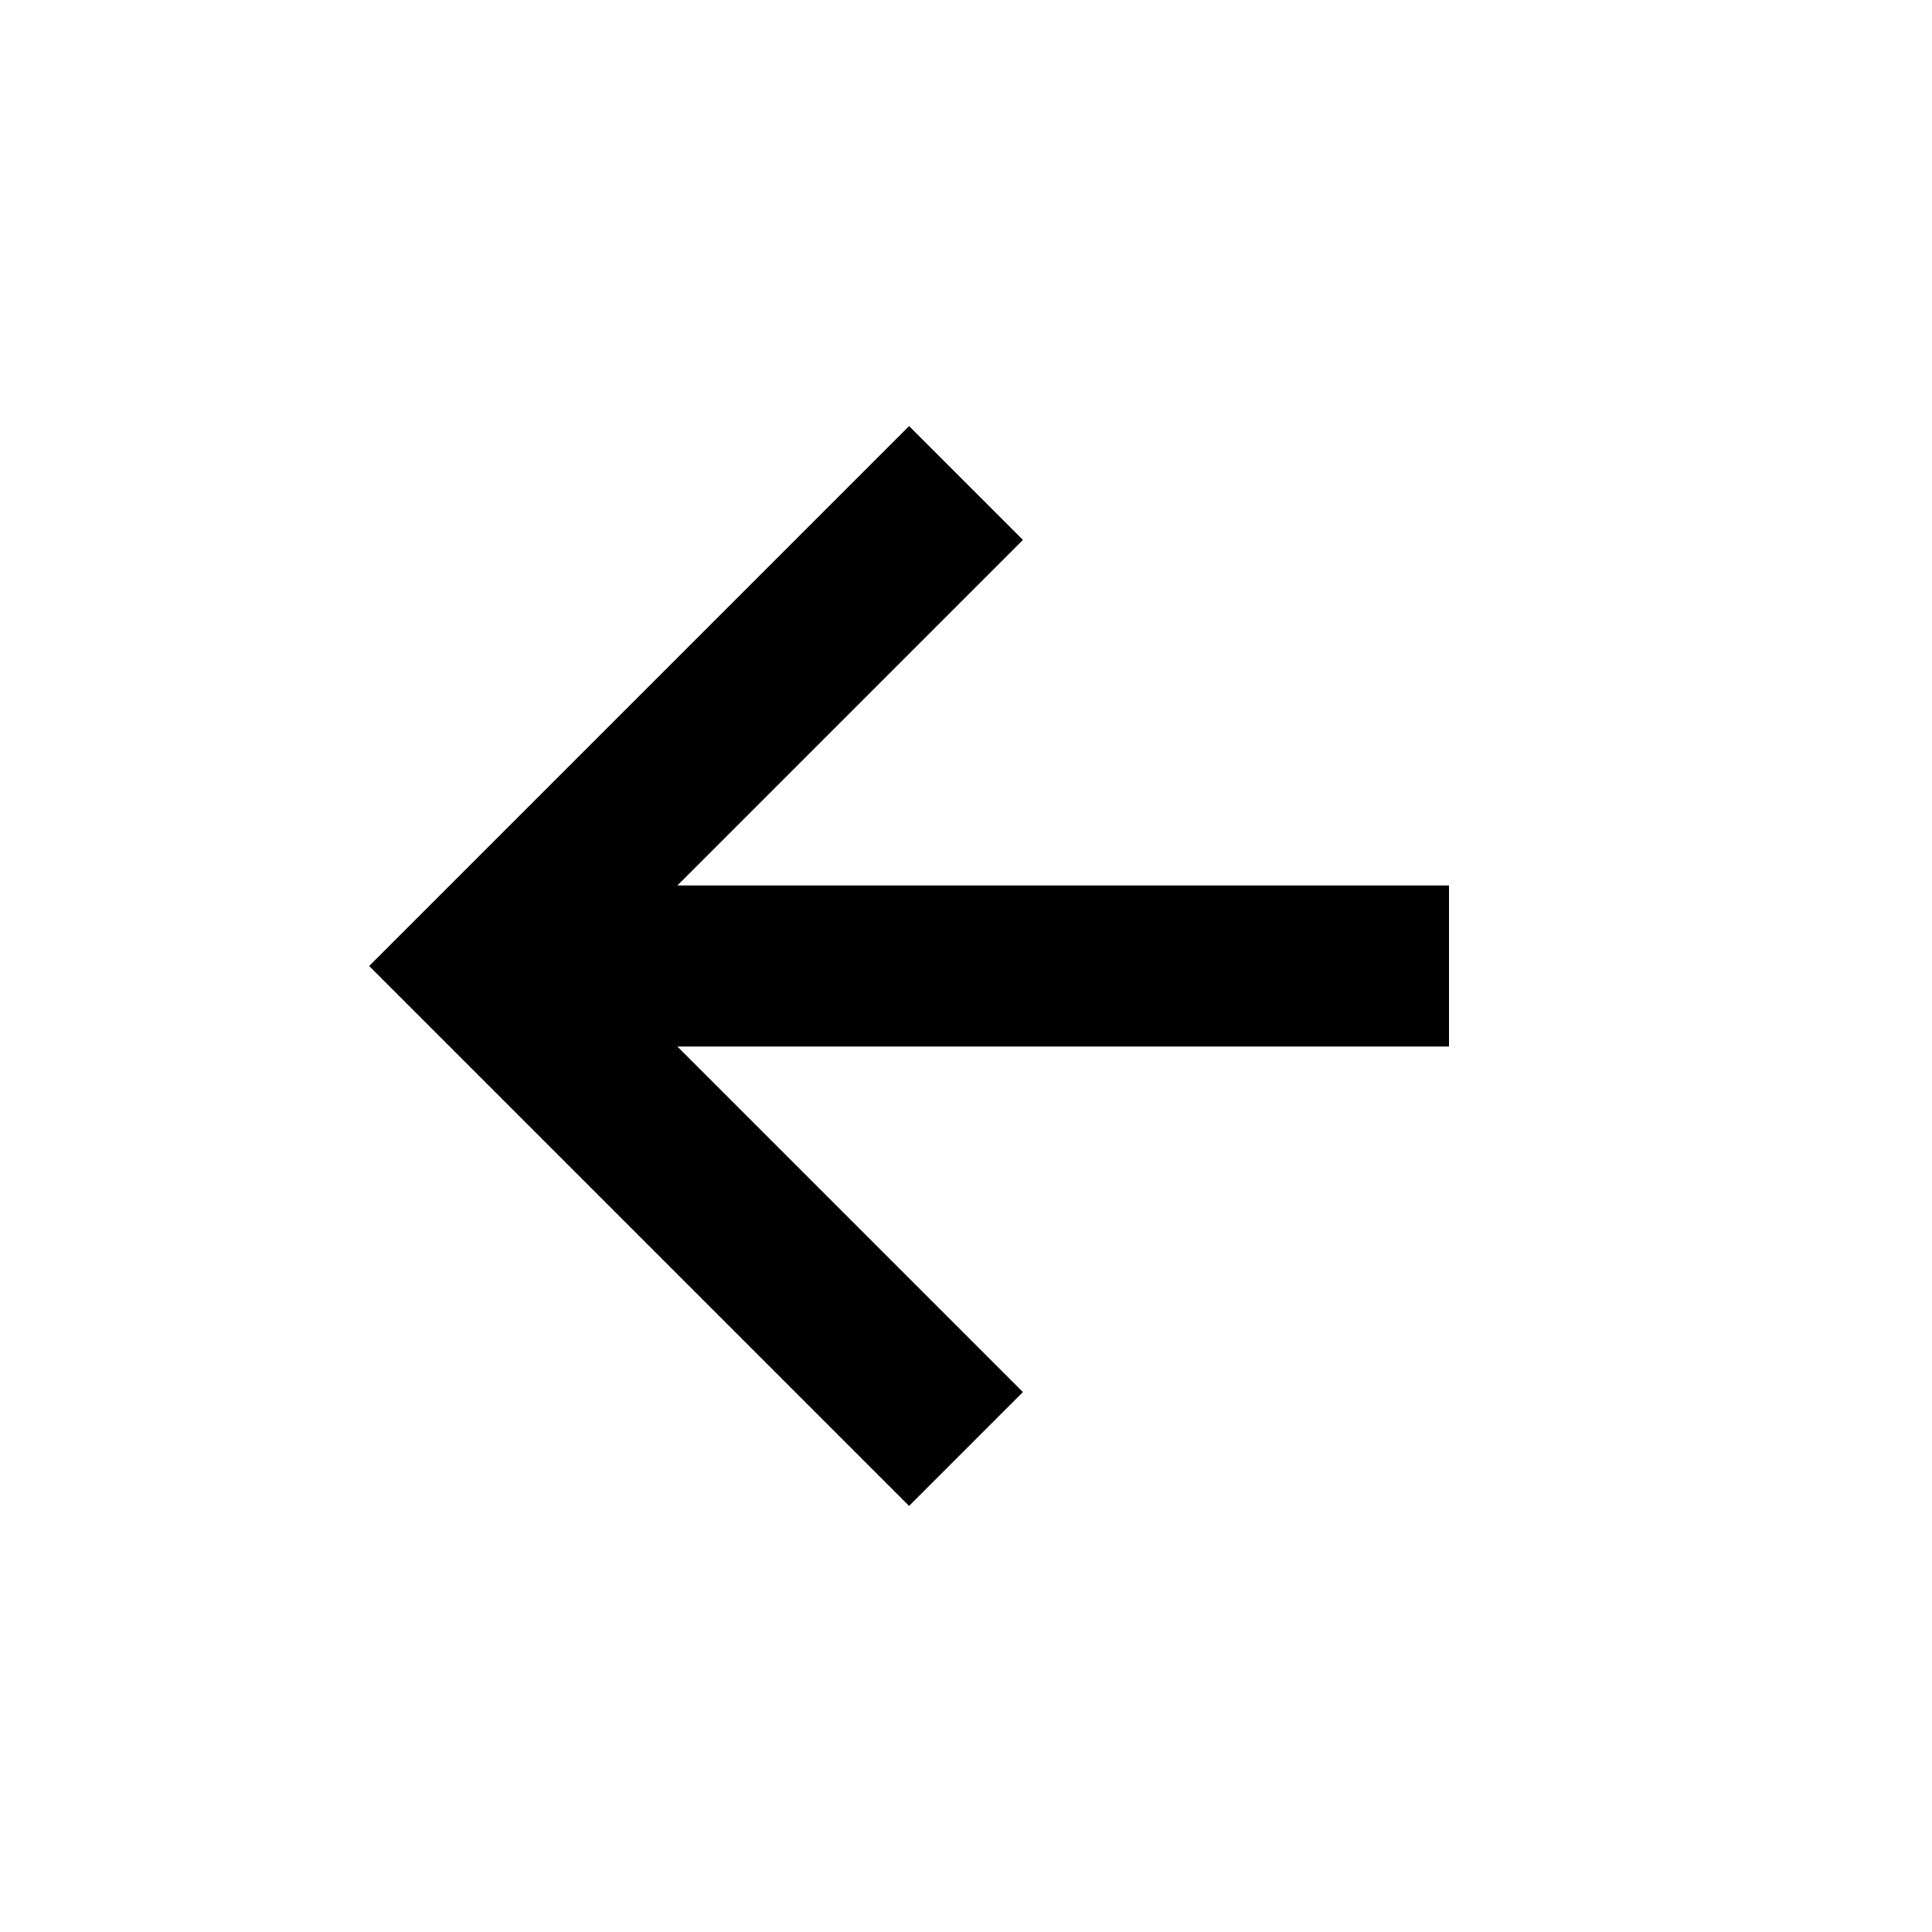
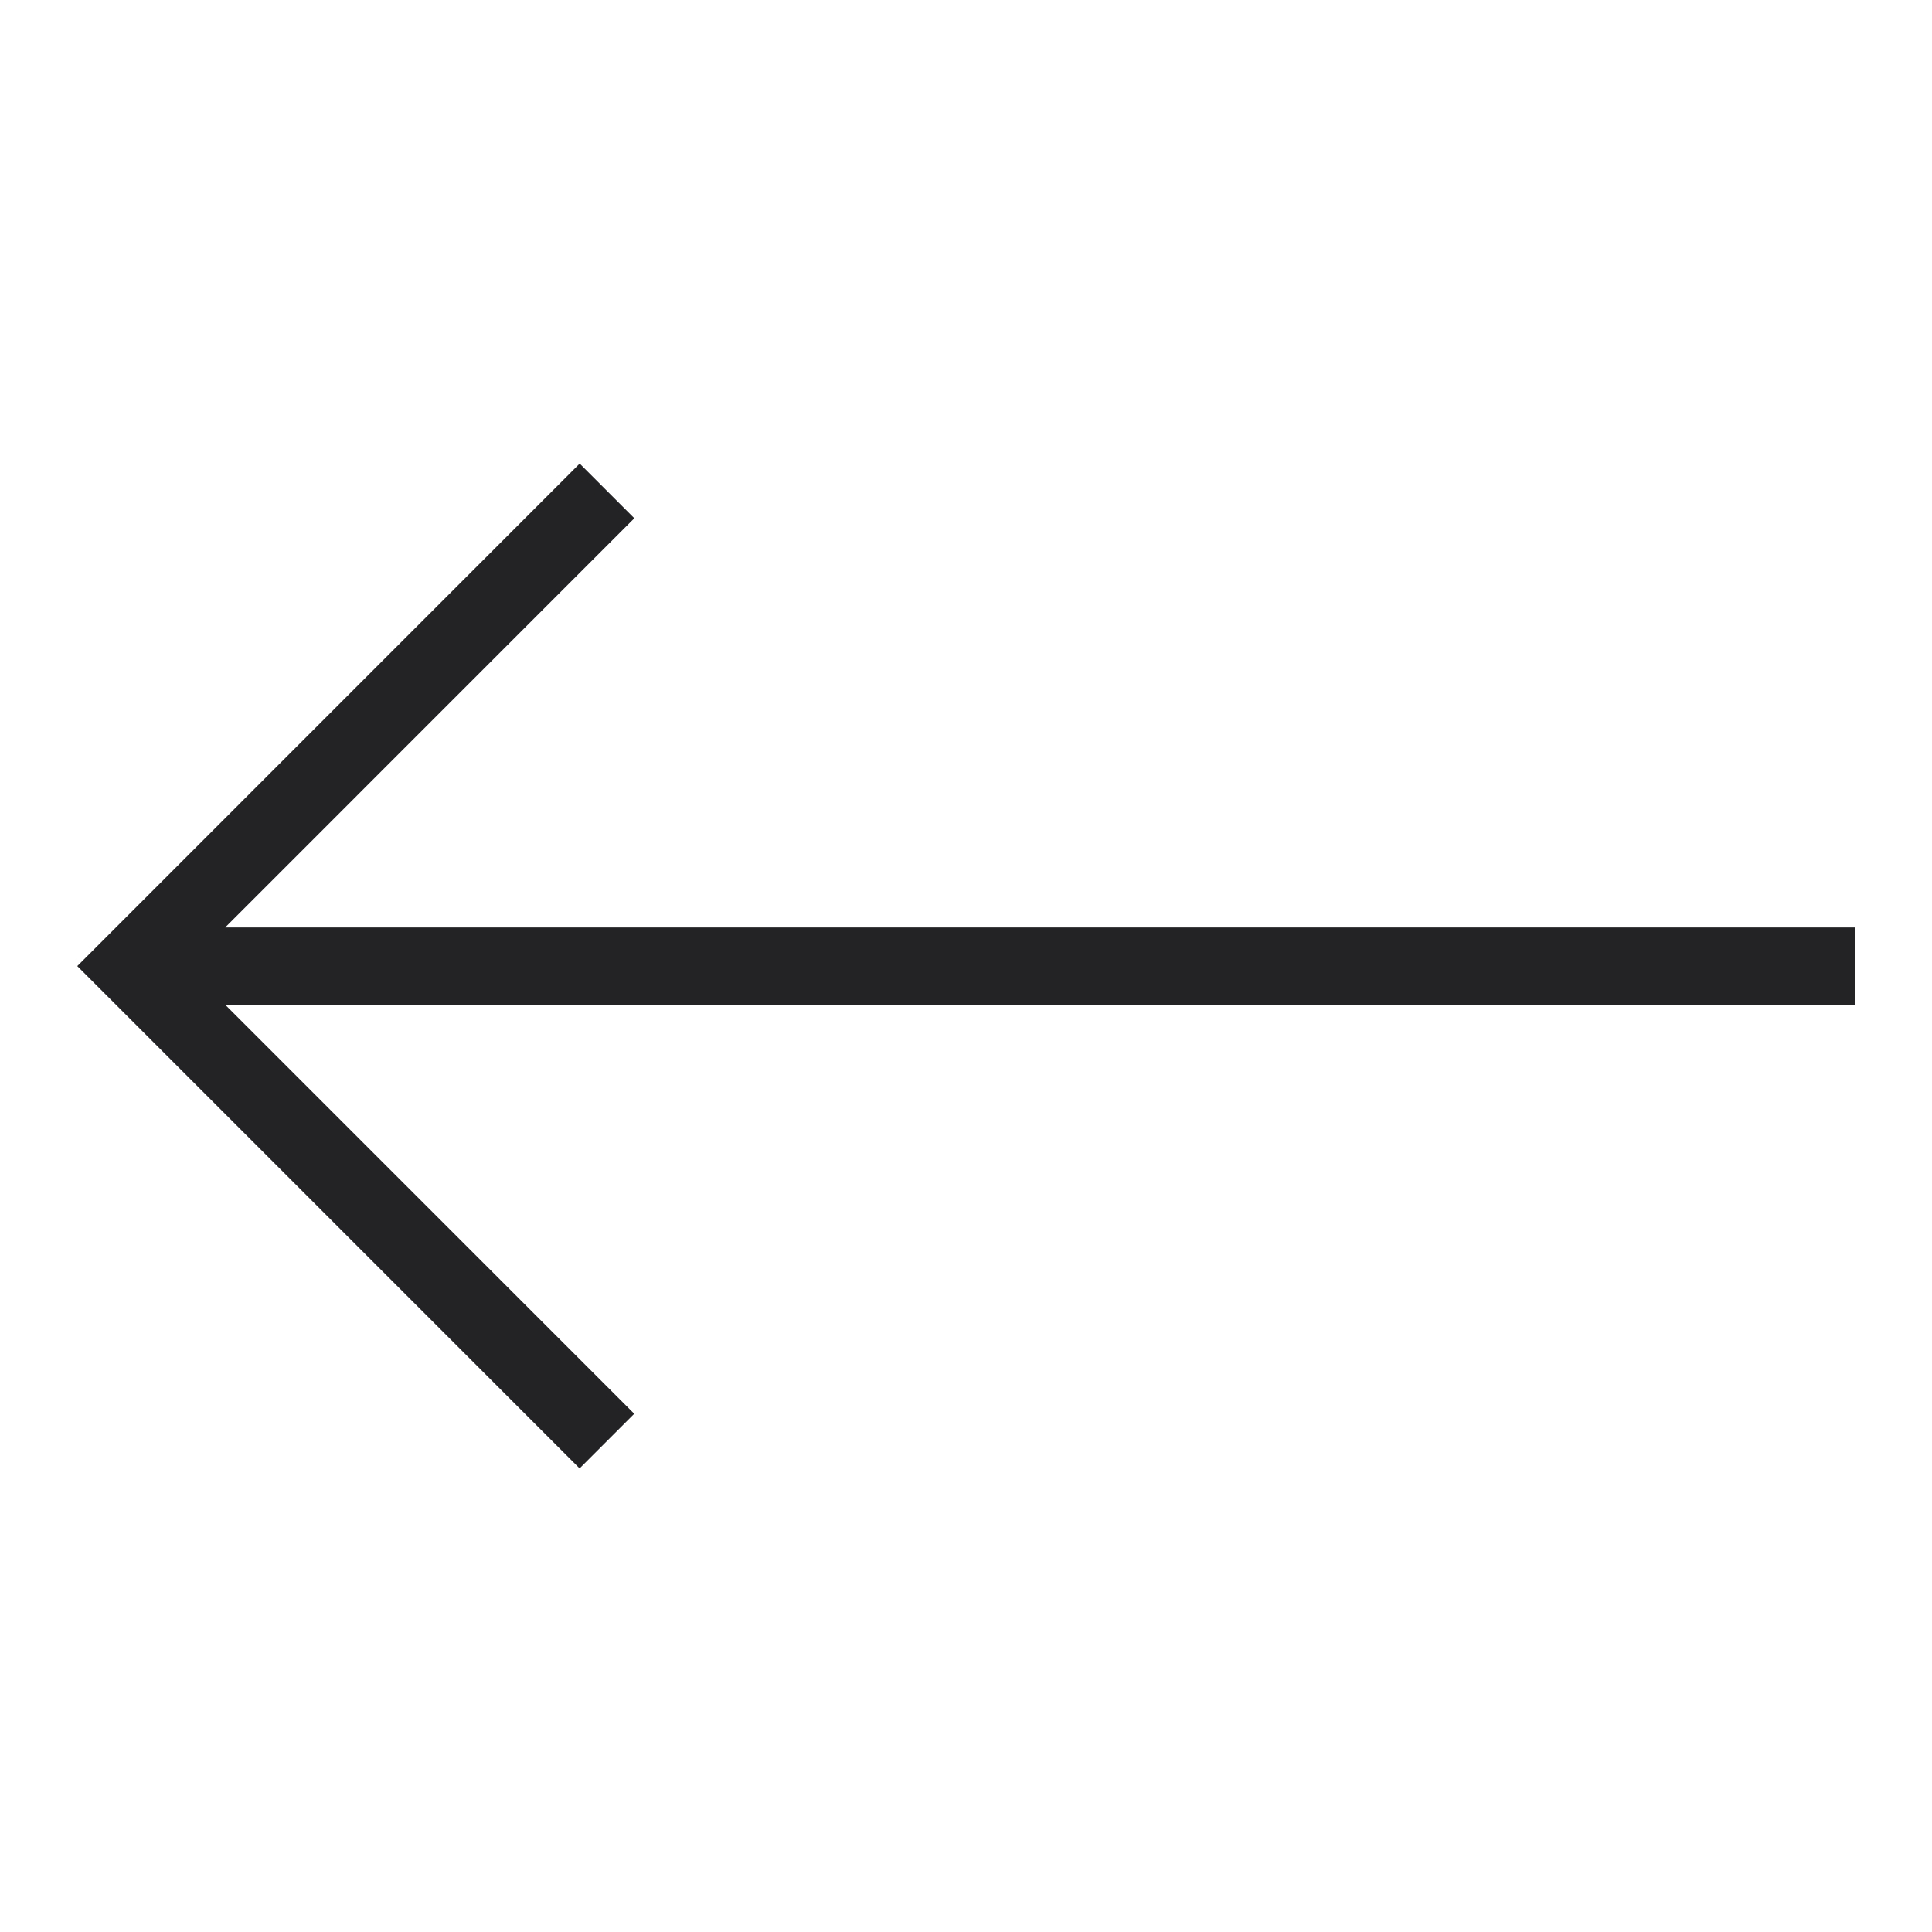
- <svg xmlns="http://www.w3.org/2000/svg" width="24" height="24" viewBox="0 0 24 24" style="fill: rgba(0, 0, 0, 1);transform: ;msFilter:;">
-   <path d="M12.707 17.293 8.414 13H18v-2H8.414l4.293-4.293-1.414-1.414L4.586 12l6.707 6.707z" />
+ <svg xmlns="http://www.w3.org/2000/svg" viewBox="0 0 25 25">
+   <path style="fill:#232326" d="M24 12.001H2.914l5.294-5.295-.707-.707L1 12.501l6.5 6.5.707-.707-5.293-5.293H24v-1z" data-name="Left" />
</svg>
